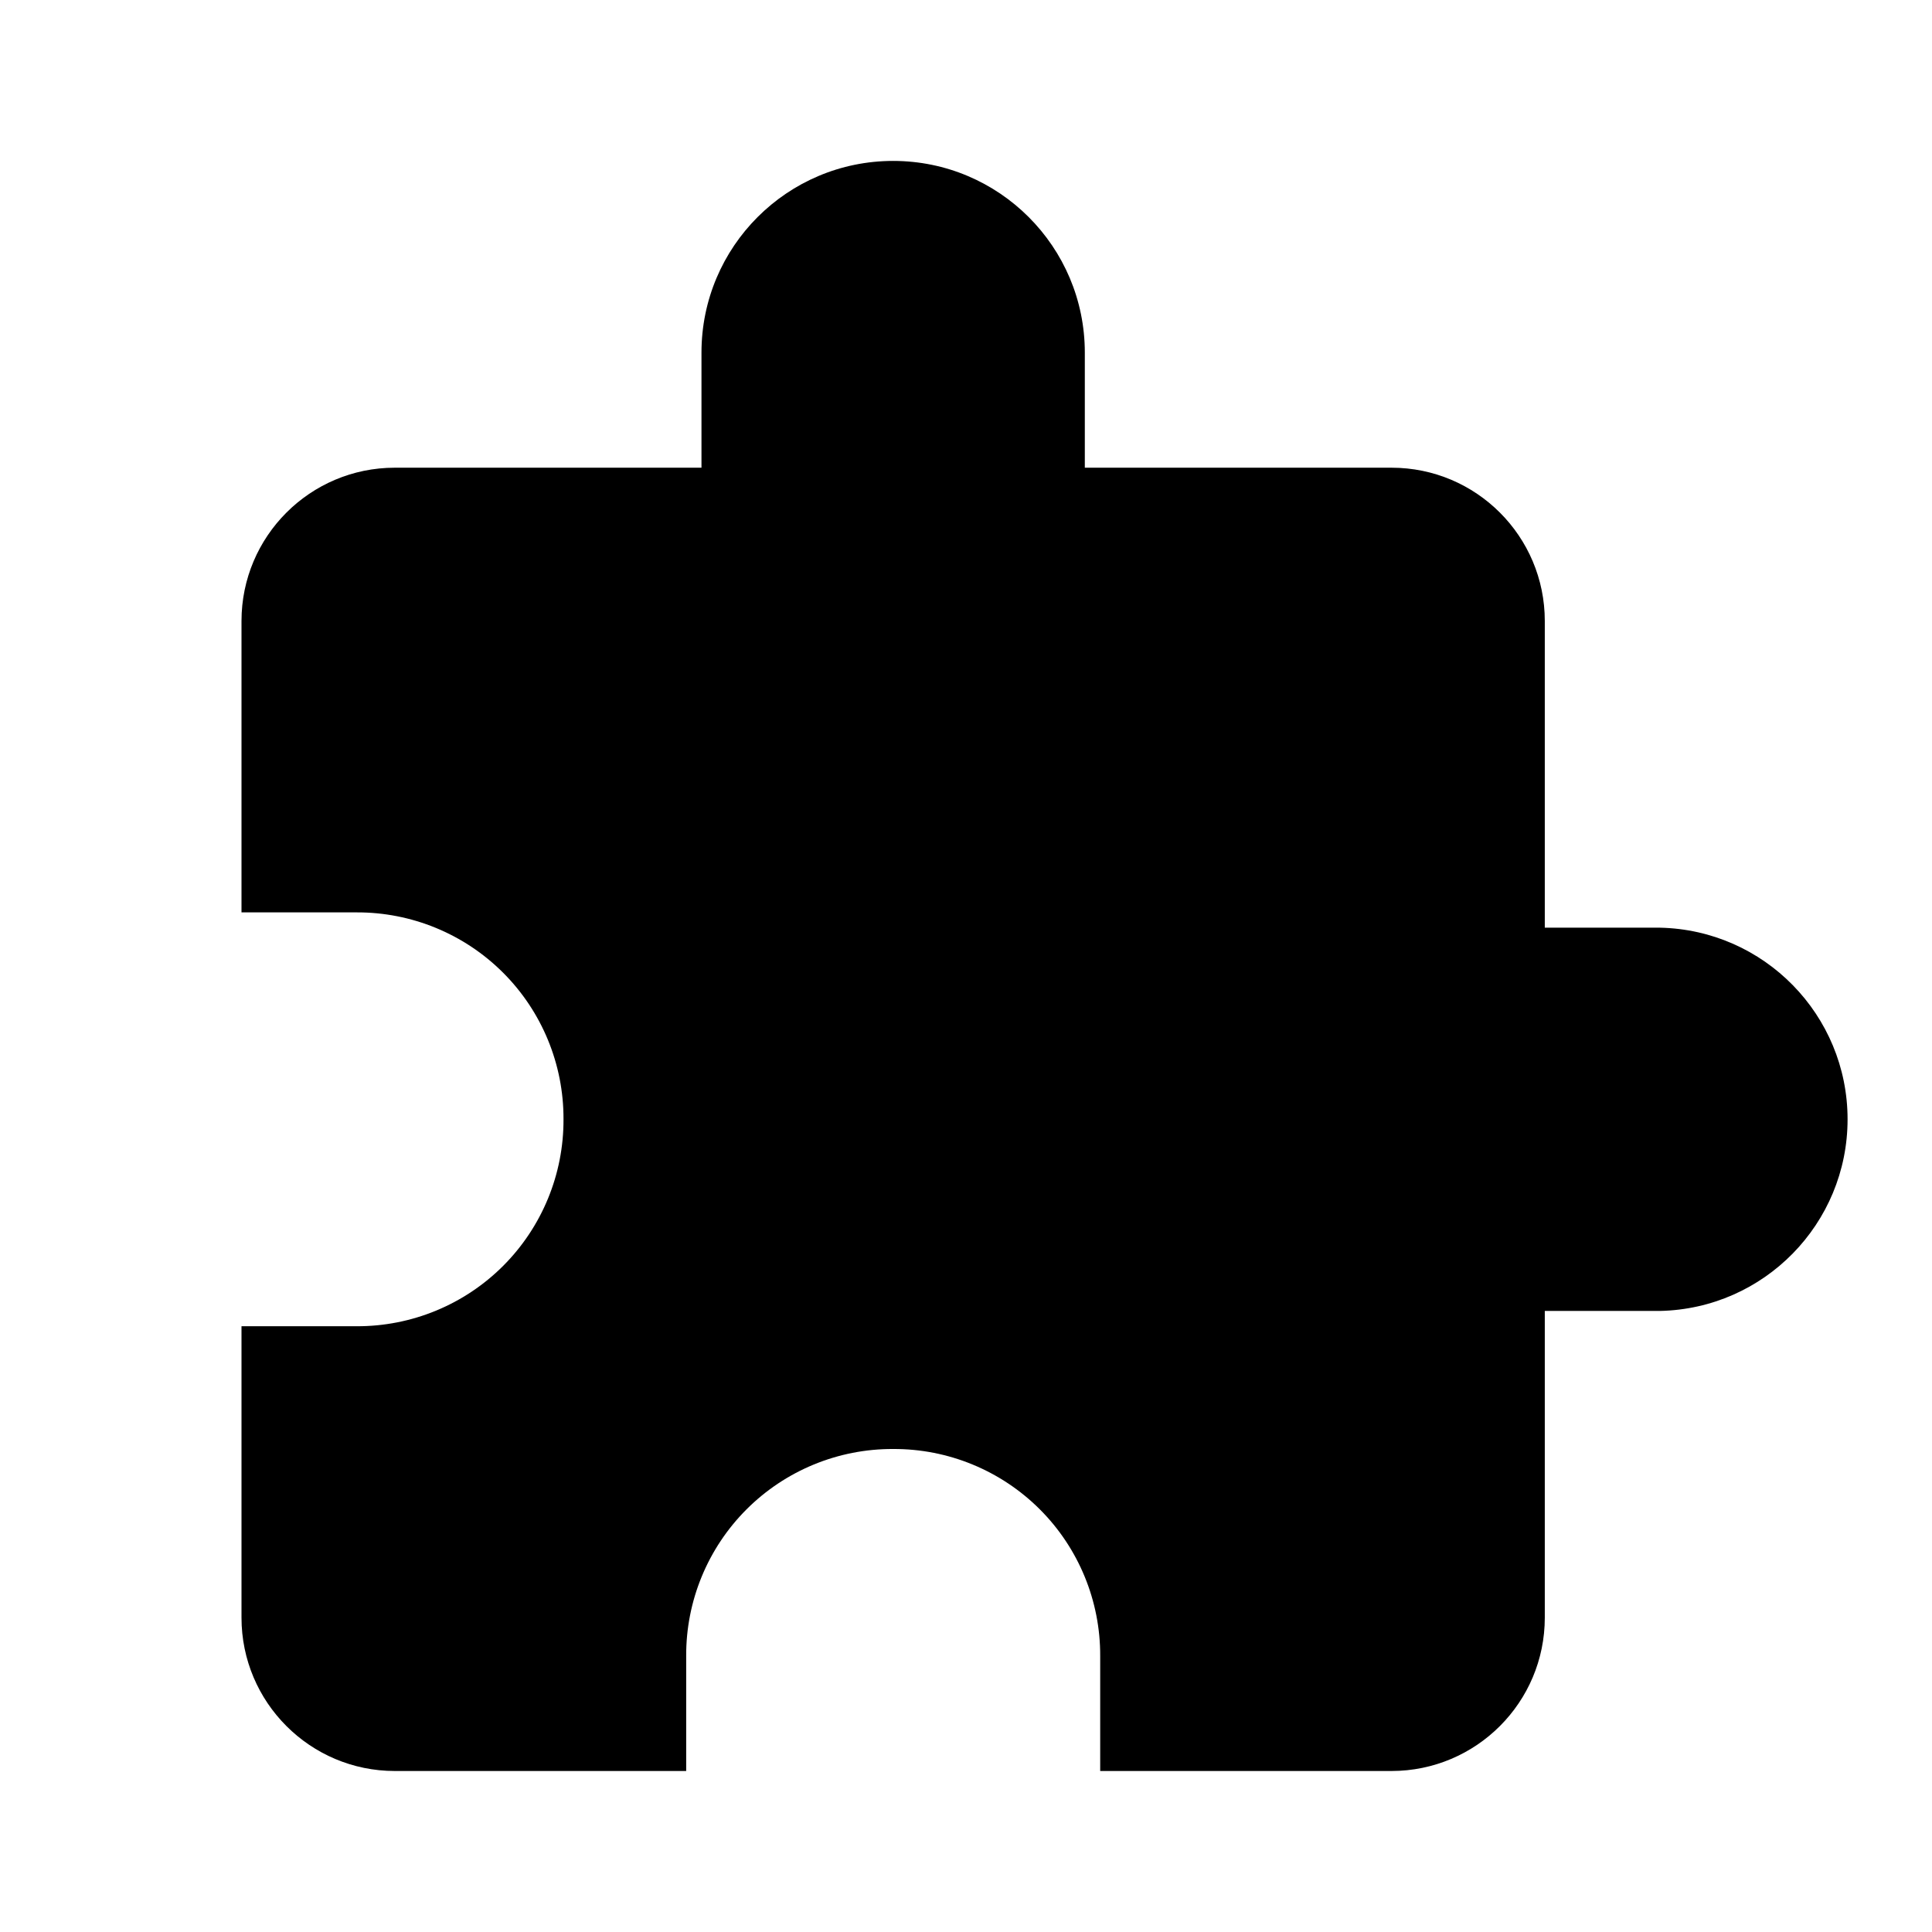
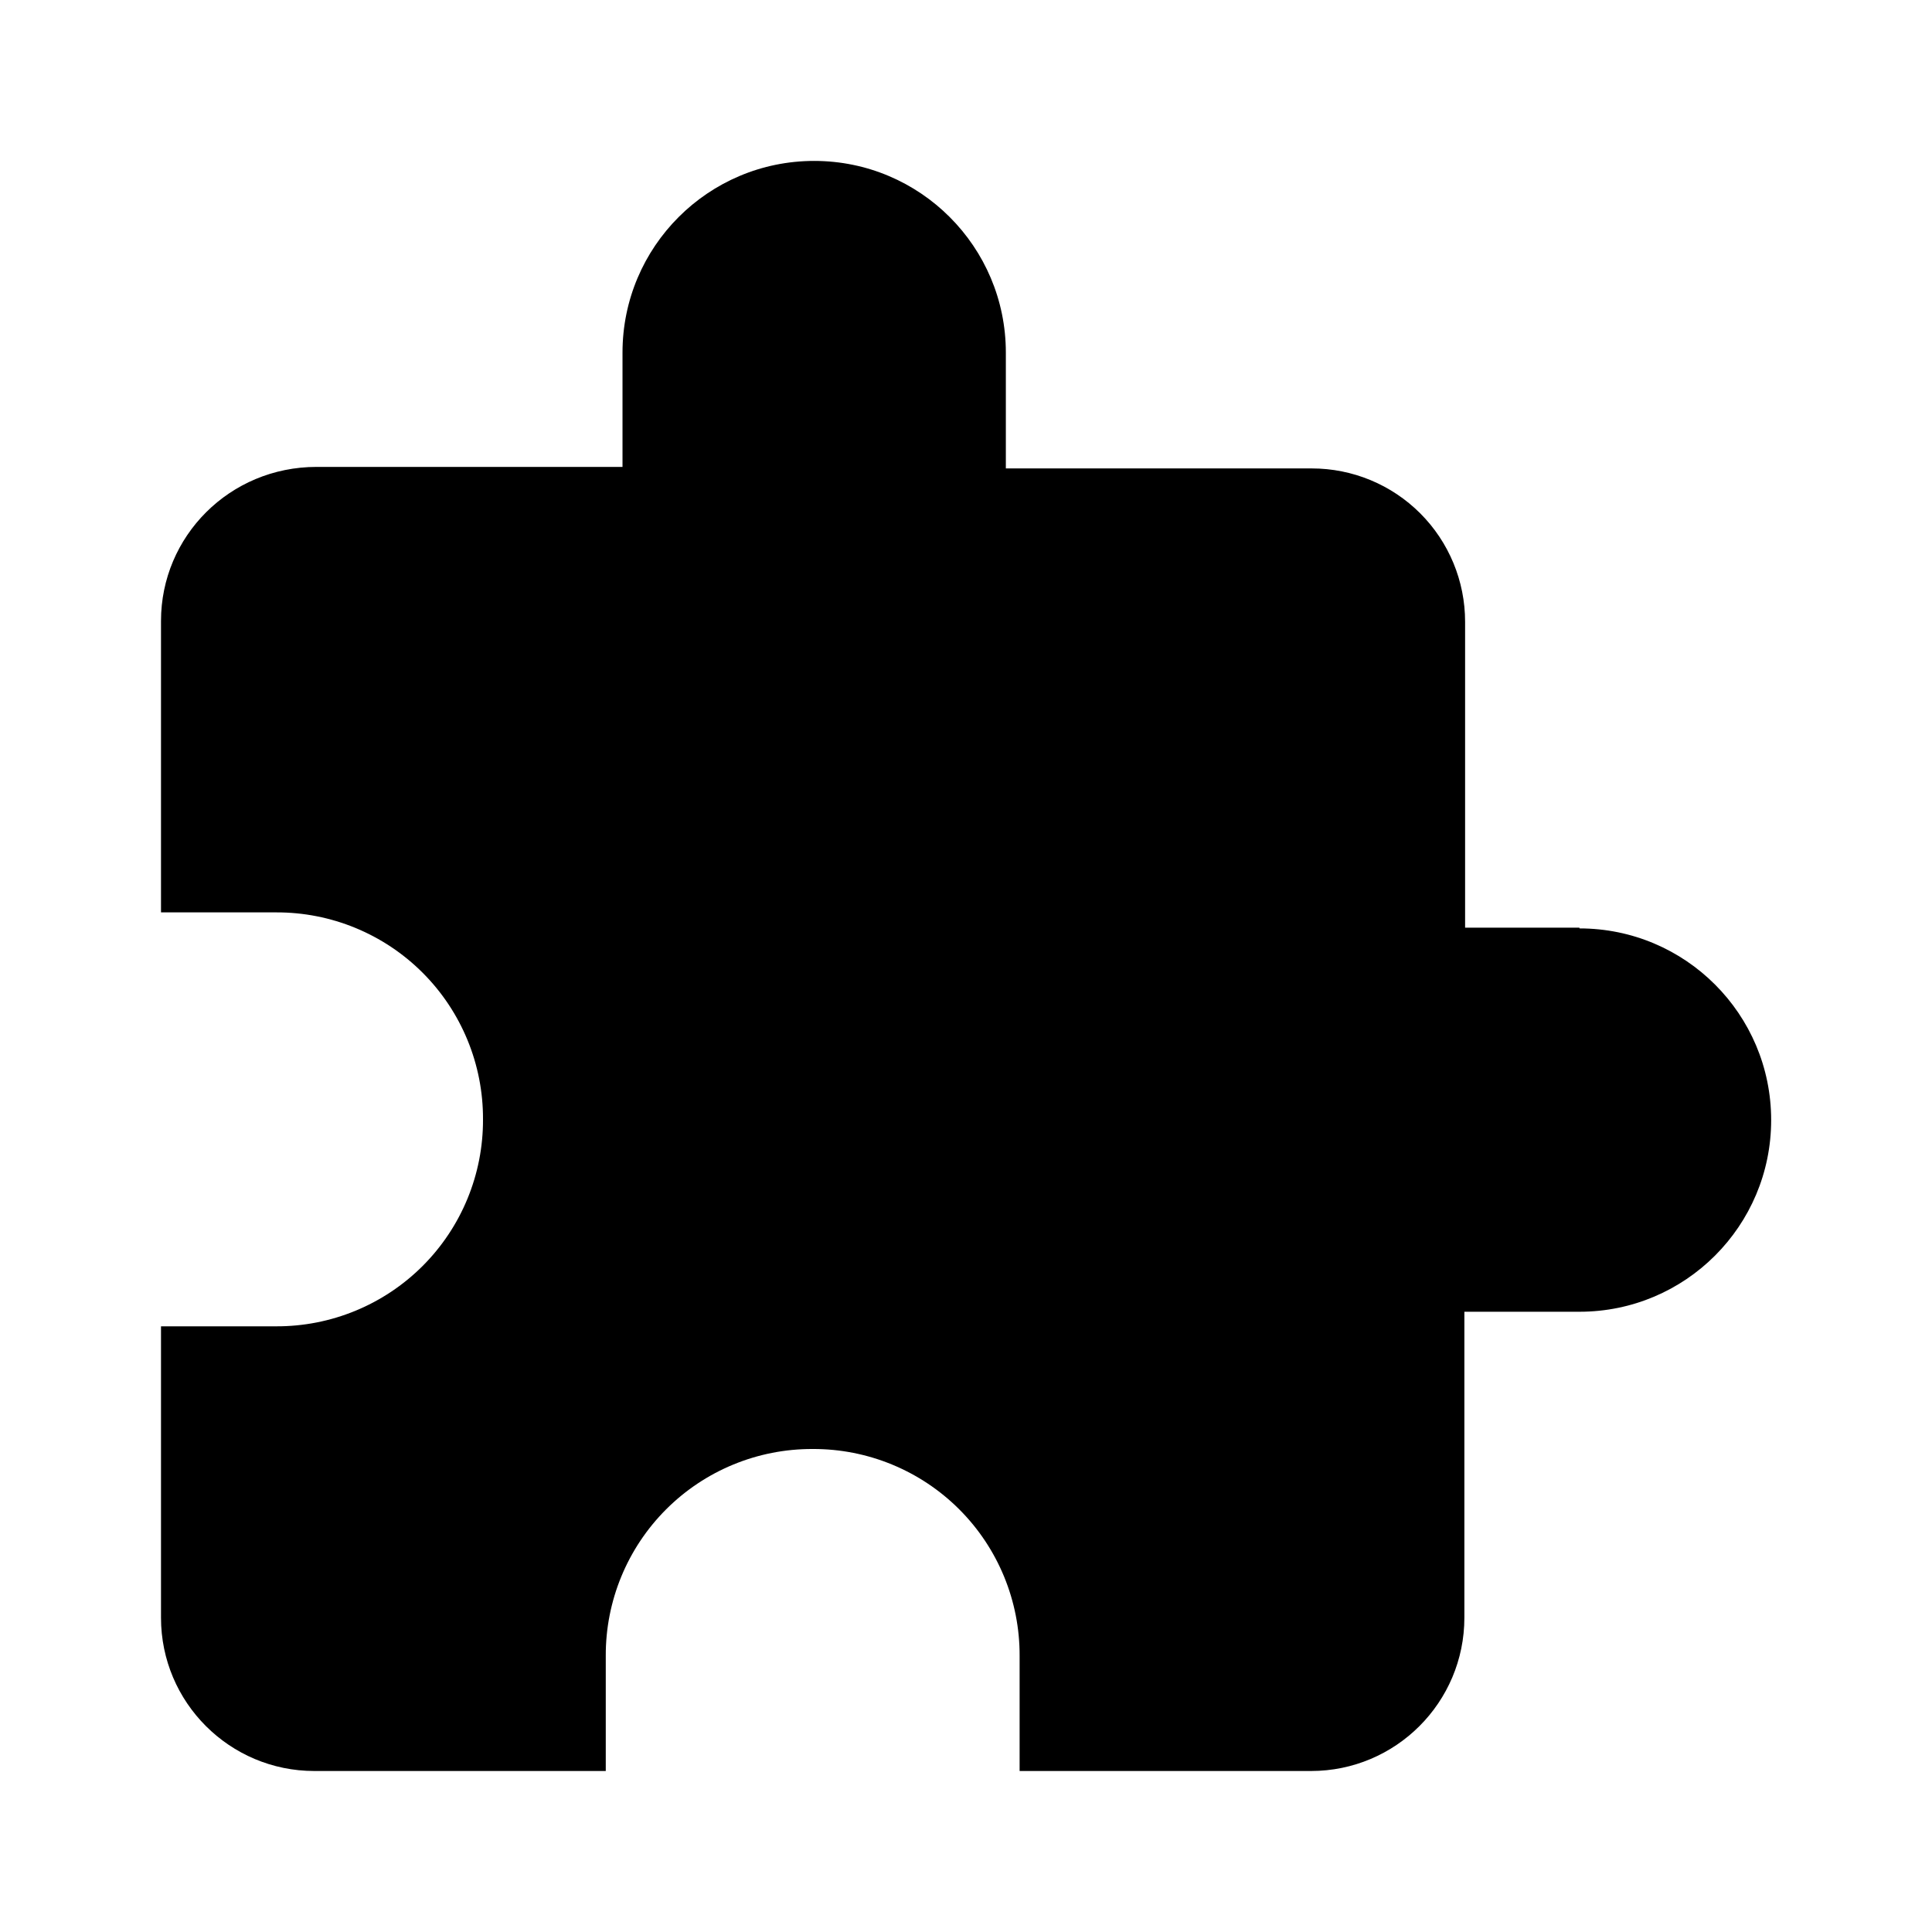
- <svg xmlns="http://www.w3.org/2000/svg" xmlns:xlink="http://www.w3.org/1999/xlink" width="24" height="24" viewBox="0 0 24 24">
-   <defs>
-     <path d="M17.619 9.524H16.19v-3.81a1.904 1.904 0 00-1.904-1.904h-3.81V2.38a2.381 2.381 0 00-4.762 0v1.43h-3.81A1.905 1.905 0 000 5.714v3.62h1.429A2.56 2.56 0 014 11.903a2.56 2.56 0 01-2.571 2.572H0v3.62C0 19.146.853 20 1.905 20h3.619v-1.429A2.56 2.56 0 018.095 16a2.56 2.56 0 012.572 2.571V20h3.619a1.905 1.905 0 001.904-1.905v-3.81h1.429a2.381 2.381 0 000-4.761z" id="a" />
-   </defs>
-   <use xlink:href="#a" transform="translate(3 2)" />
+ <svg xmlns="http://www.w3.org/2000/svg" height="24" viewBox="0 0 24 24" width="24">
+   <path d="M0 0h24v24H0V0z" fill="none" />
+   <path d="M19.62 11.524H18.2v-3.8a1.904 1.904 0 00-1.905-1.905h-3.8V4.38a2.38 2.38 0 10-4.762 0V5.8h-3.8C2.853 5.8 2 6.662 2 7.714v3.62h1.43A2.56 2.56 0 016 13.905a2.56 2.56 0 01-2.571 2.571H2v3.62C2 21.147 2.853 22 3.905 22h3.62v-1.43a2.56 2.56 0 012.57-2.57 2.56 2.56 0 012.571 2.571V22h3.62a1.905 1.905 0 001.905-1.905v-3.8h1.43a2.38 2.38 0 100-4.762z" />
</svg>
